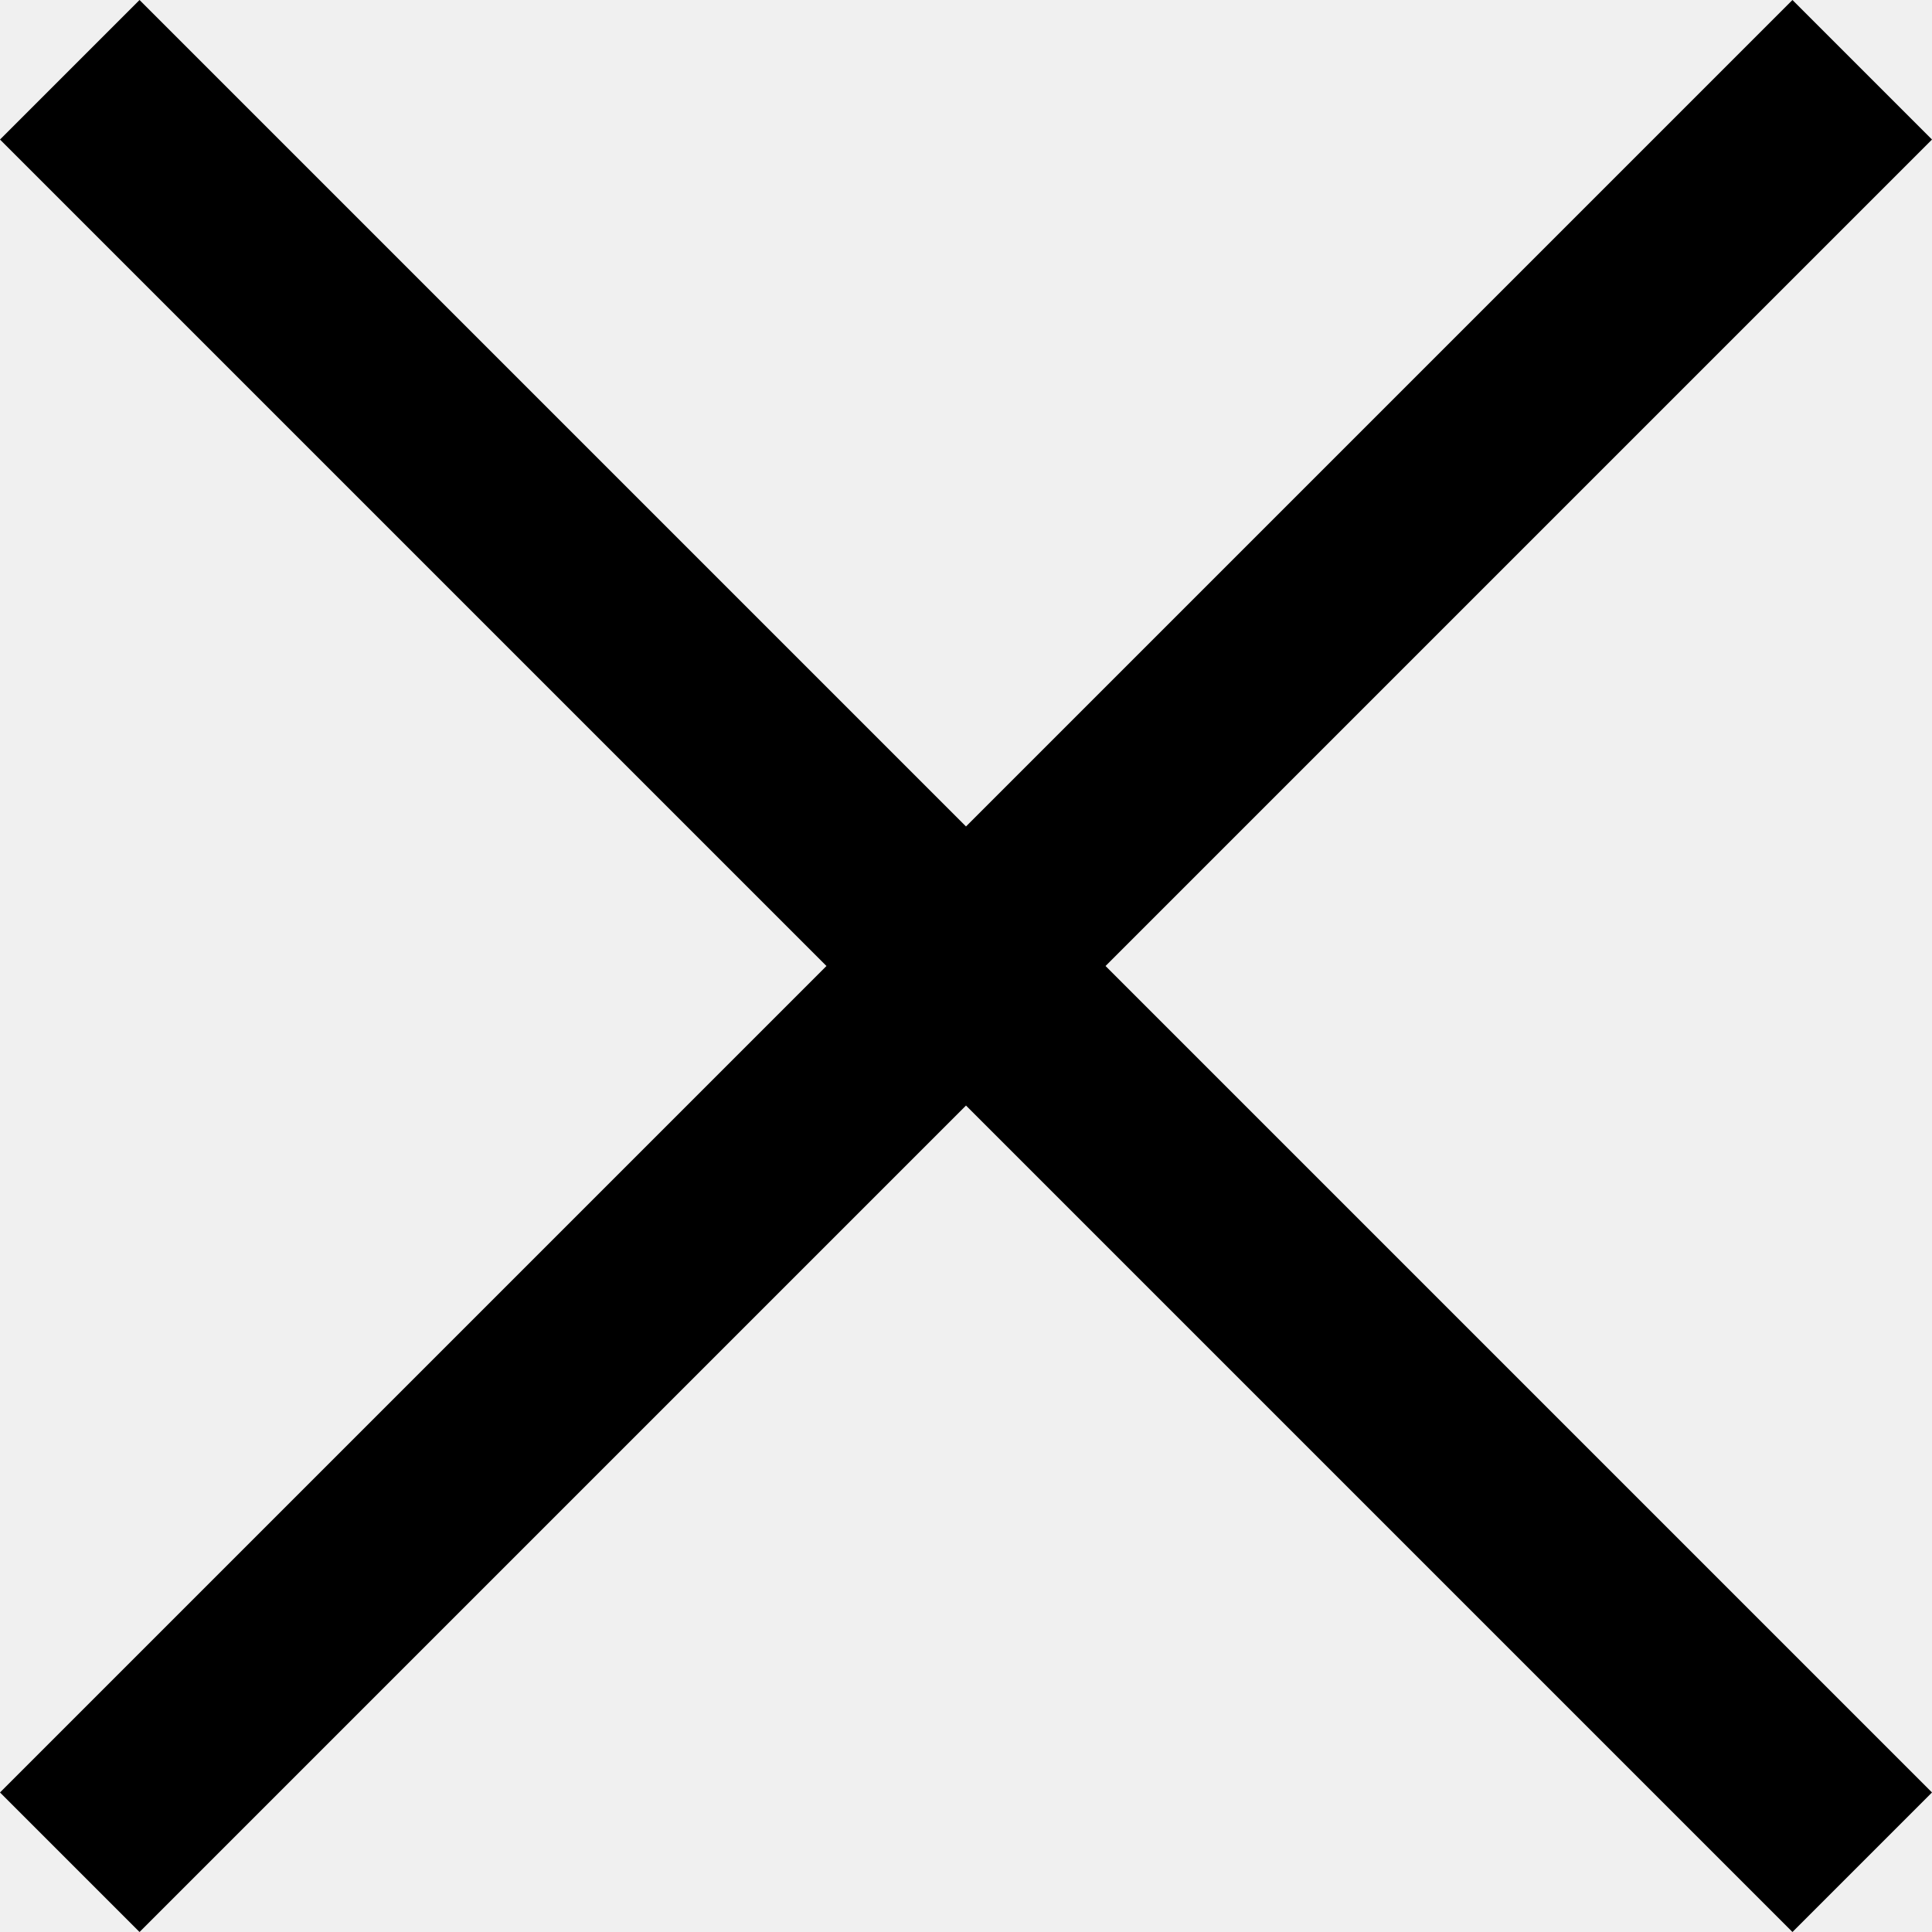
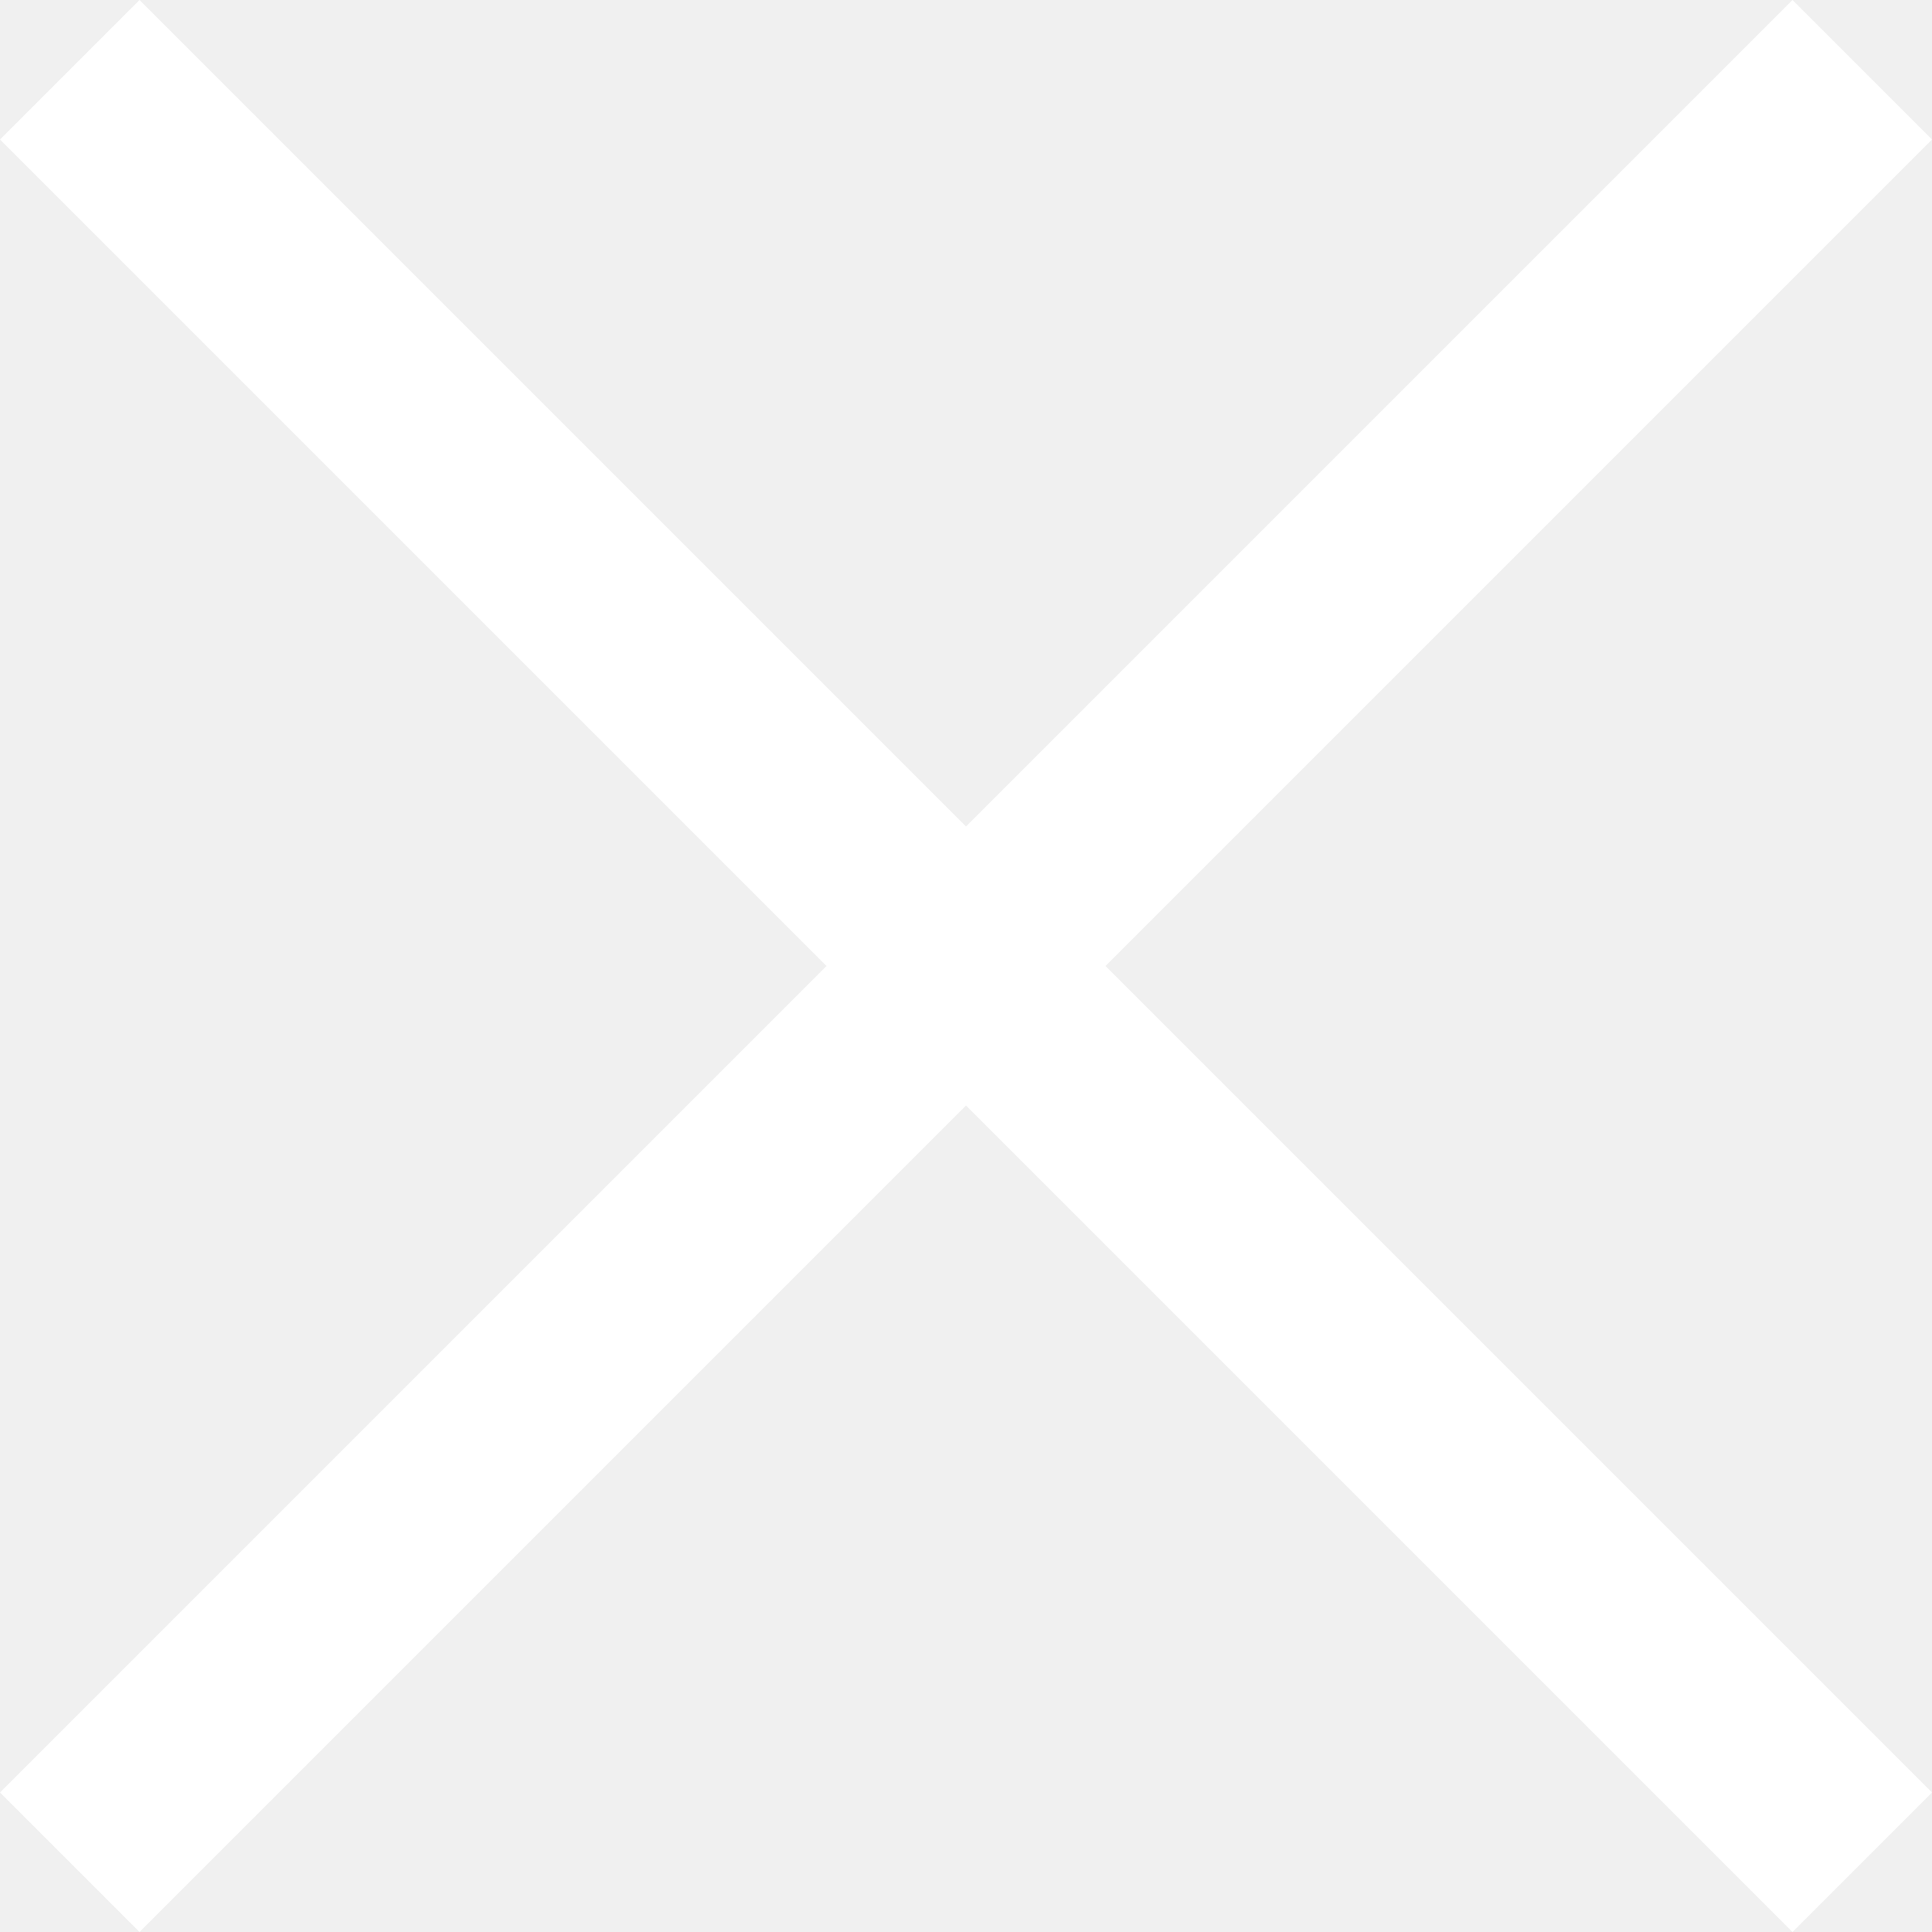
<svg xmlns="http://www.w3.org/2000/svg" version="1.1" id="Layer_1" x="0px" y="0px" viewBox="0 0 18 18" style="enable-background:new 0 0 18 18;" xml:space="preserve">
-   <polygon points="18,1.3 16.7,0 9,7.7 1.3,0 0,1.3 7.7,9 0,16.7 1.3,18 9,10.3 16.7,18 18,16.7 10.3,9 " />
+   <polygon points="18,1.3 16.7,0 9,7.7 1.3,0 0,1.3 7.7,9 0,16.7 1.3,18 9,10.3 16.7,18 18,16.7 10.3,9 " fill="#ffffff" />
</svg>
